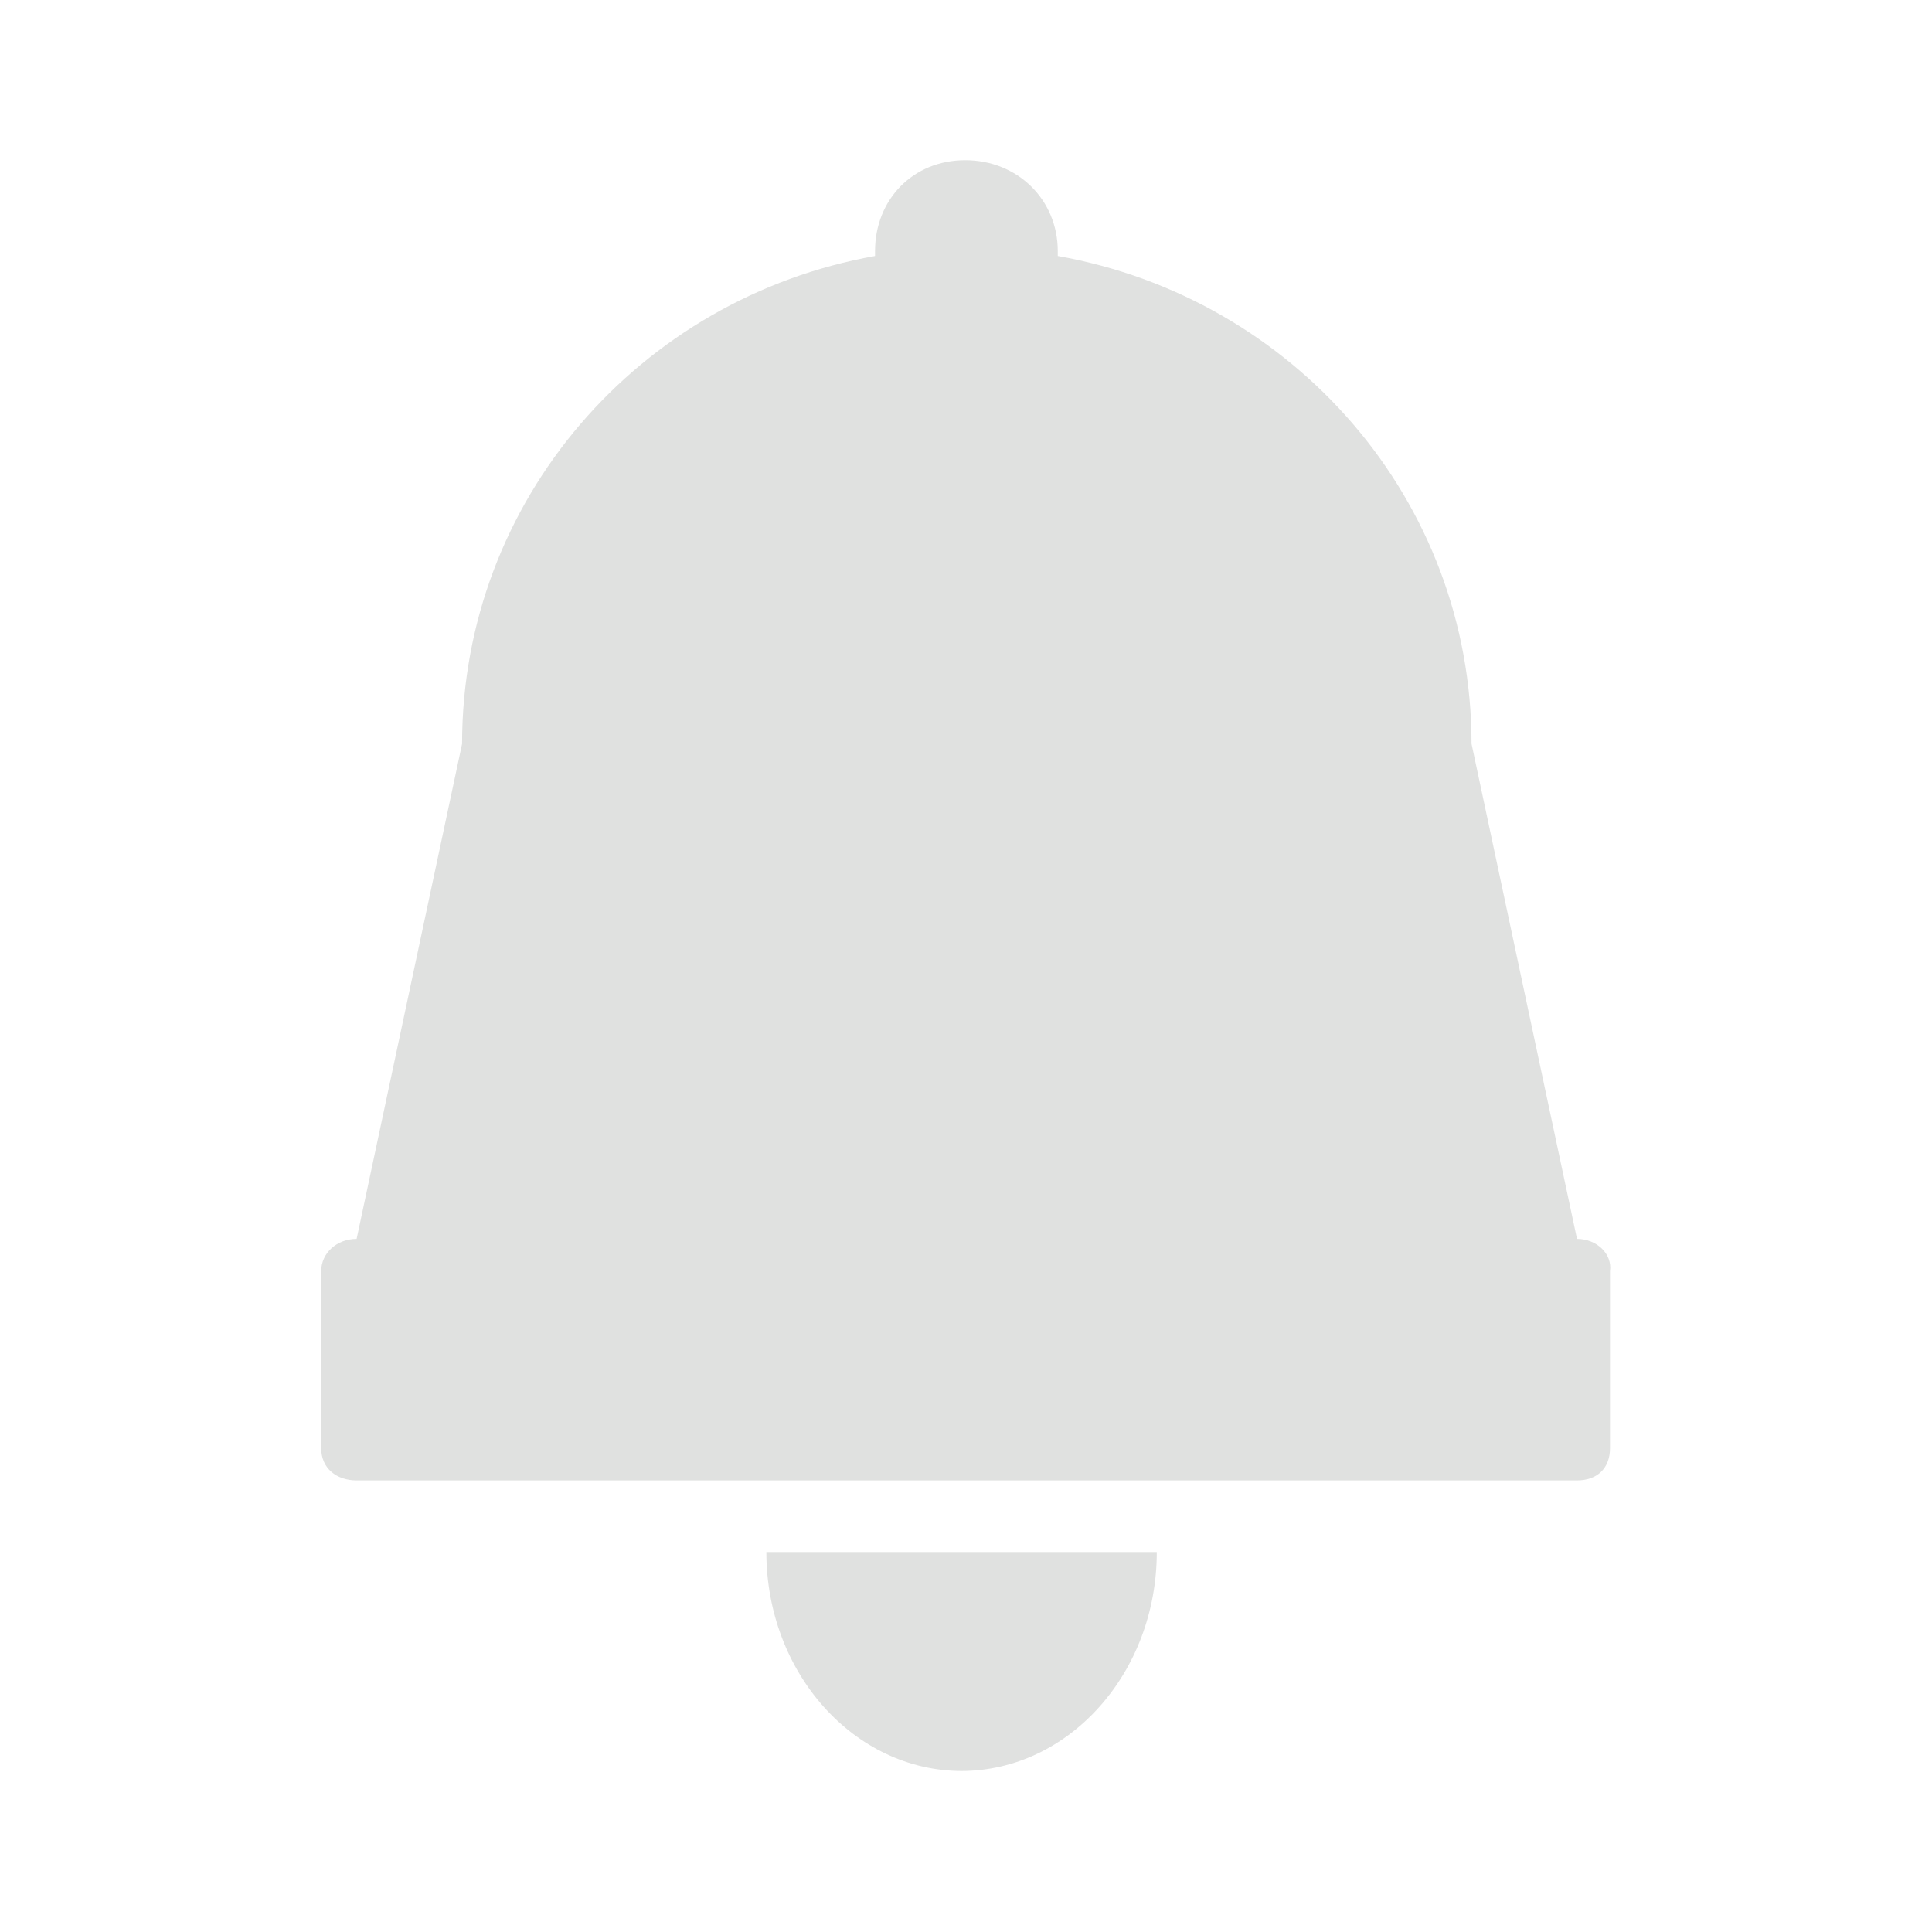
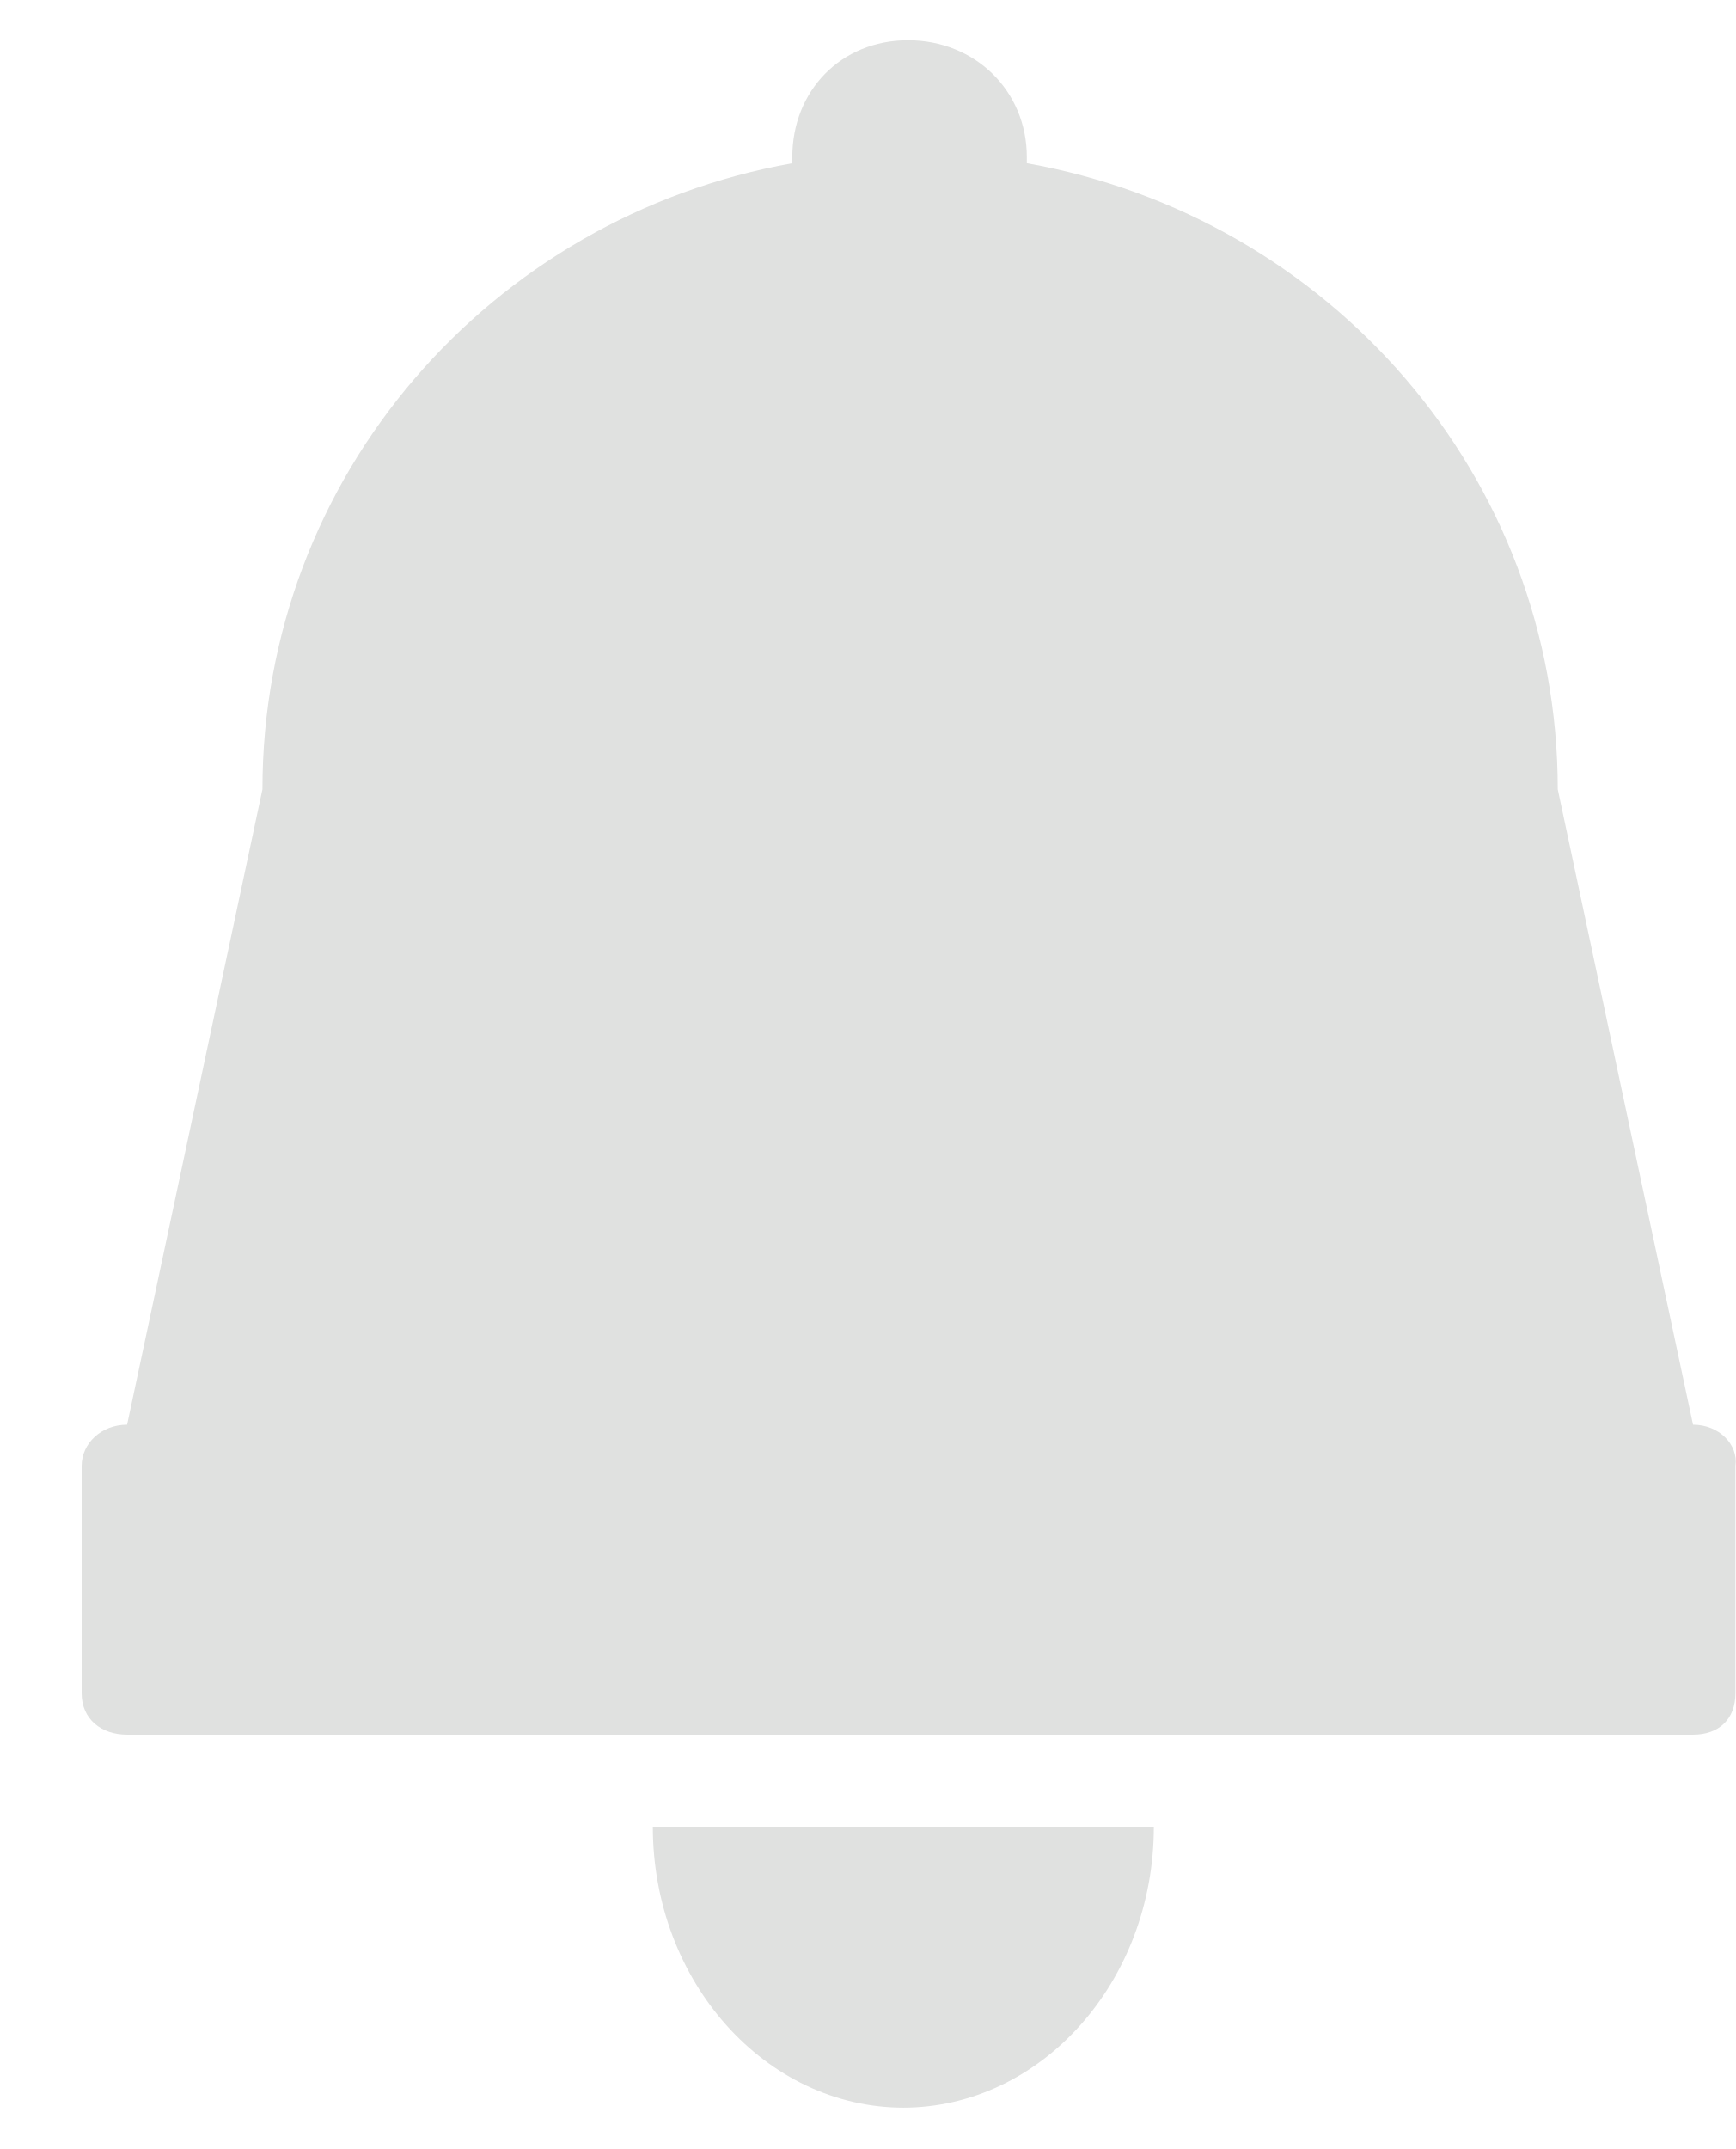
- <svg xmlns="http://www.w3.org/2000/svg" width="24" height="24" viewBox="0 0 24 24" fill="none">
-   <g id="ì°ì£¼ì ê±°ì¥ ìì´ì½-01 1">
-     <g id="Group 184">
-       <path id="Vector" fill-rule="evenodd" clip-rule="evenodd" d="M19.59 15.39L18.28 9.24C18.28 6.21 16.07 3.7 13.14 3.18V3.12C13.14 2.48 12.64 1.99 11.99 1.99C11.34 1.99 10.87 2.48 10.87 3.12V3.18C7.95 3.7 5.74 6.21 5.74 9.24L4.43 15.39C4.18 15.39 3.99 15.57 3.99 15.79V17.99C3.99 18.24 4.18 18.39 4.43 18.39H19.59C19.84 18.39 20 18.24 20 17.99V15.79C20.03 15.58 19.84 15.39 19.59 15.39Z" fill="#E0E1E0" />
-       <path id="Vector_2" fill-rule="evenodd" clip-rule="evenodd" d="M11.94 22C13.28 22 14.37 20.78 14.37 19.28H9.52C9.52 20.78 10.61 22 11.95 22H11.94Z" fill="#E0E1E0" />
-     </g>
-   </g>
+ <svg xmlns="http://www.w3.org/2000/svg" width="21" height="26" viewBox="0 0 21 26" fill="none">
+   <path fill-rule="evenodd" clip-rule="evenodd" d="M20.488 17.237L18.851 9.55C18.851 5.762 16.088 2.625 12.426 1.975V1.9C12.426 1.1 11.801 0.487 10.988 0.487C10.176 0.487 9.588 1.1 9.588 1.9V1.975C5.938 2.625 3.176 5.762 3.176 9.55L1.538 17.237C1.226 17.237 0.988 17.462 0.988 17.737V20.487C0.988 20.8 1.226 20.987 1.538 20.987H20.488C20.801 20.987 21.001 20.8 21.001 20.487V17.737C21.038 17.475 20.801 17.237 20.488 17.237Z" fill="#E0E1E0" />
+   <path fill-rule="evenodd" clip-rule="evenodd" d="M10.925 25.5C12.6 25.5 13.963 23.975 13.963 22.1H7.9C7.9 23.975 9.263 25.5 10.938 25.5H10.925Z" fill="#E0E1E0" />
</svg>
